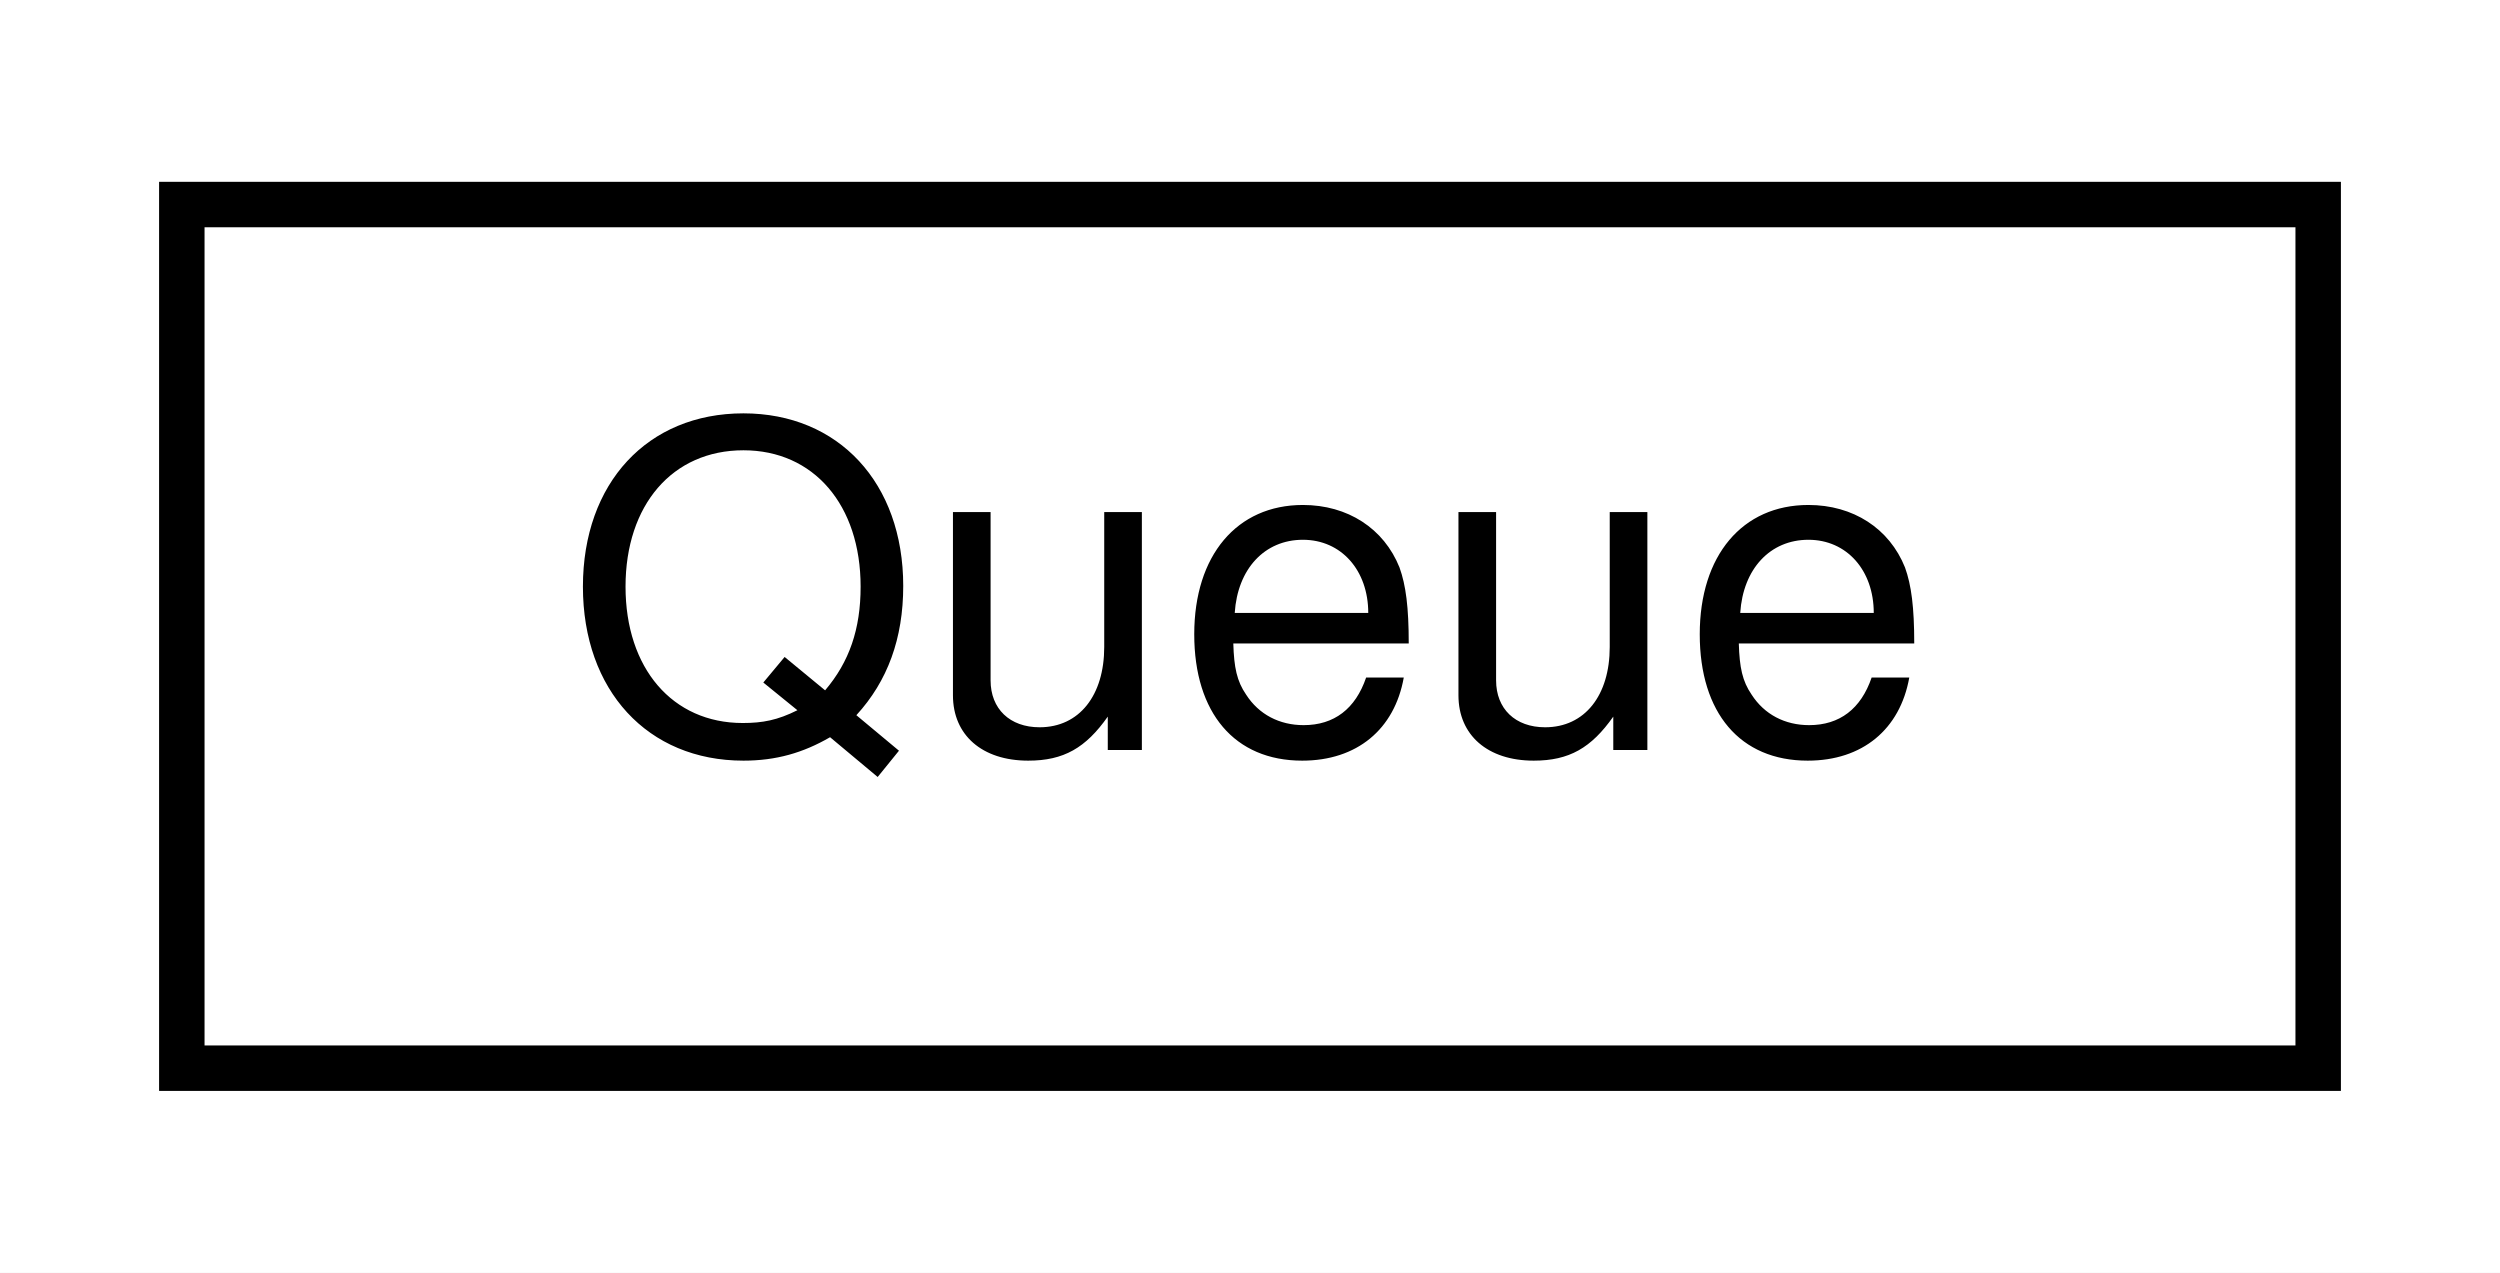
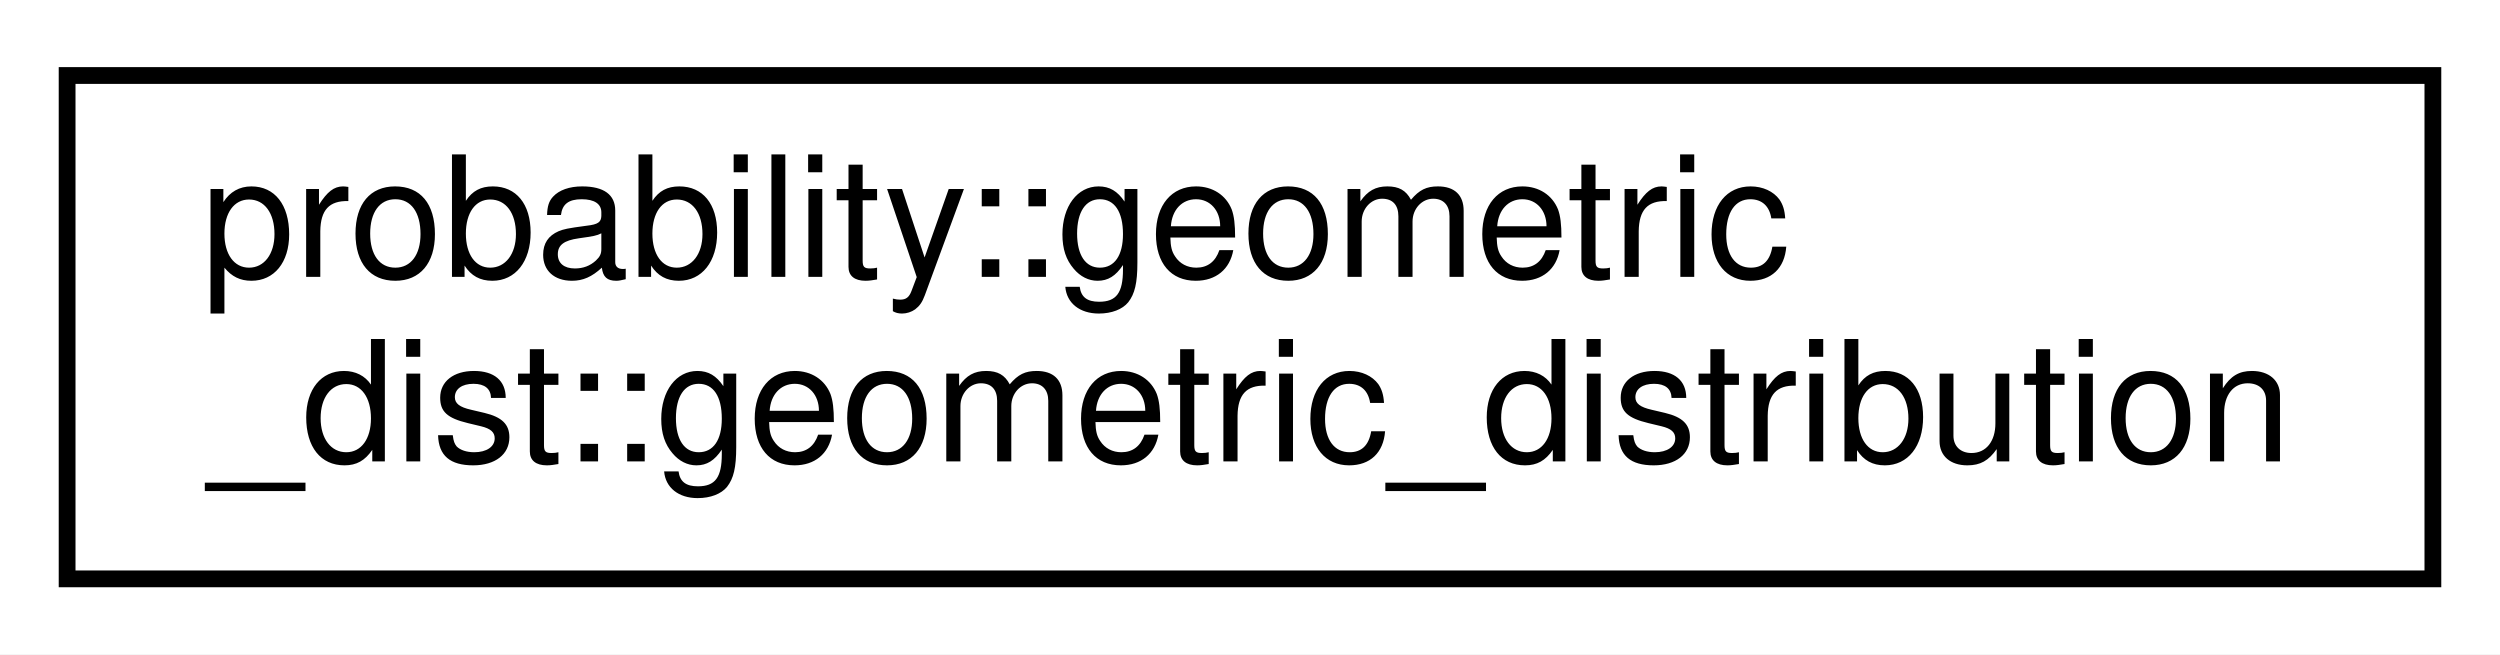
- <svg xmlns="http://www.w3.org/2000/svg" xmlns:xlink="http://www.w3.org/1999/xlink" width="55pt" height="28pt" viewBox="0.00 0.00 55.00 28.00">
-   <g id="graph0" class="graph" transform="scale(1 1) rotate(0) translate(4 24)">
-     <polygon fill="white" stroke="transparent" points="-4,4 -4,-24 51,-24 51,4 -4,4" />
+ <svg xmlns="http://www.w3.org/2000/svg" xmlns:xlink="http://www.w3.org/1999/xlink" width="149pt" height="39pt" viewBox="0.00 0.00 149.00 39.00">
+   <g id="graph0" class="graph" transform="scale(1 1) rotate(0) translate(4 35)">
+     <polygon fill="white" stroke="transparent" points="-4,4 -4,-35 145,-35 145,4 -4,4" />
    <g id="node1" class="node">
      <g id="a_node1">
-         <a xlink:href="dc/db5/struct_queue.html" target="_top" xlink:title=" ">
-           <polygon fill="white" stroke="black" points="0,-0.5 0,-19.5 47,-19.5 47,-0.5 0,-0.5" />
-           <text text-anchor="middle" x="23.5" y="-7.5" font-family="Helvetica,sans-Serif" font-size="10.00">Queue</text>
+         <a xlink:href="da/d19/classprobability_1_1geometric__dist_1_1geometric__distribution.html" target="_top" xlink:title="A class to model the geometric distribution.">
+           <polygon fill="white" stroke="black" points="0,-0.5 0,-30.5 141,-30.5 141,-0.5 0,-0.5" />
+           <text text-anchor="start" x="8" y="-18.5" font-family="Helvetica,sans-Serif" font-size="10.00">probability::geometric</text>
+           <text text-anchor="middle" x="70.5" y="-7.5" font-family="Helvetica,sans-Serif" font-size="10.00">_dist::geometric_distribution</text>
        </a>
      </g>
    </g>
  </g>
</svg>
